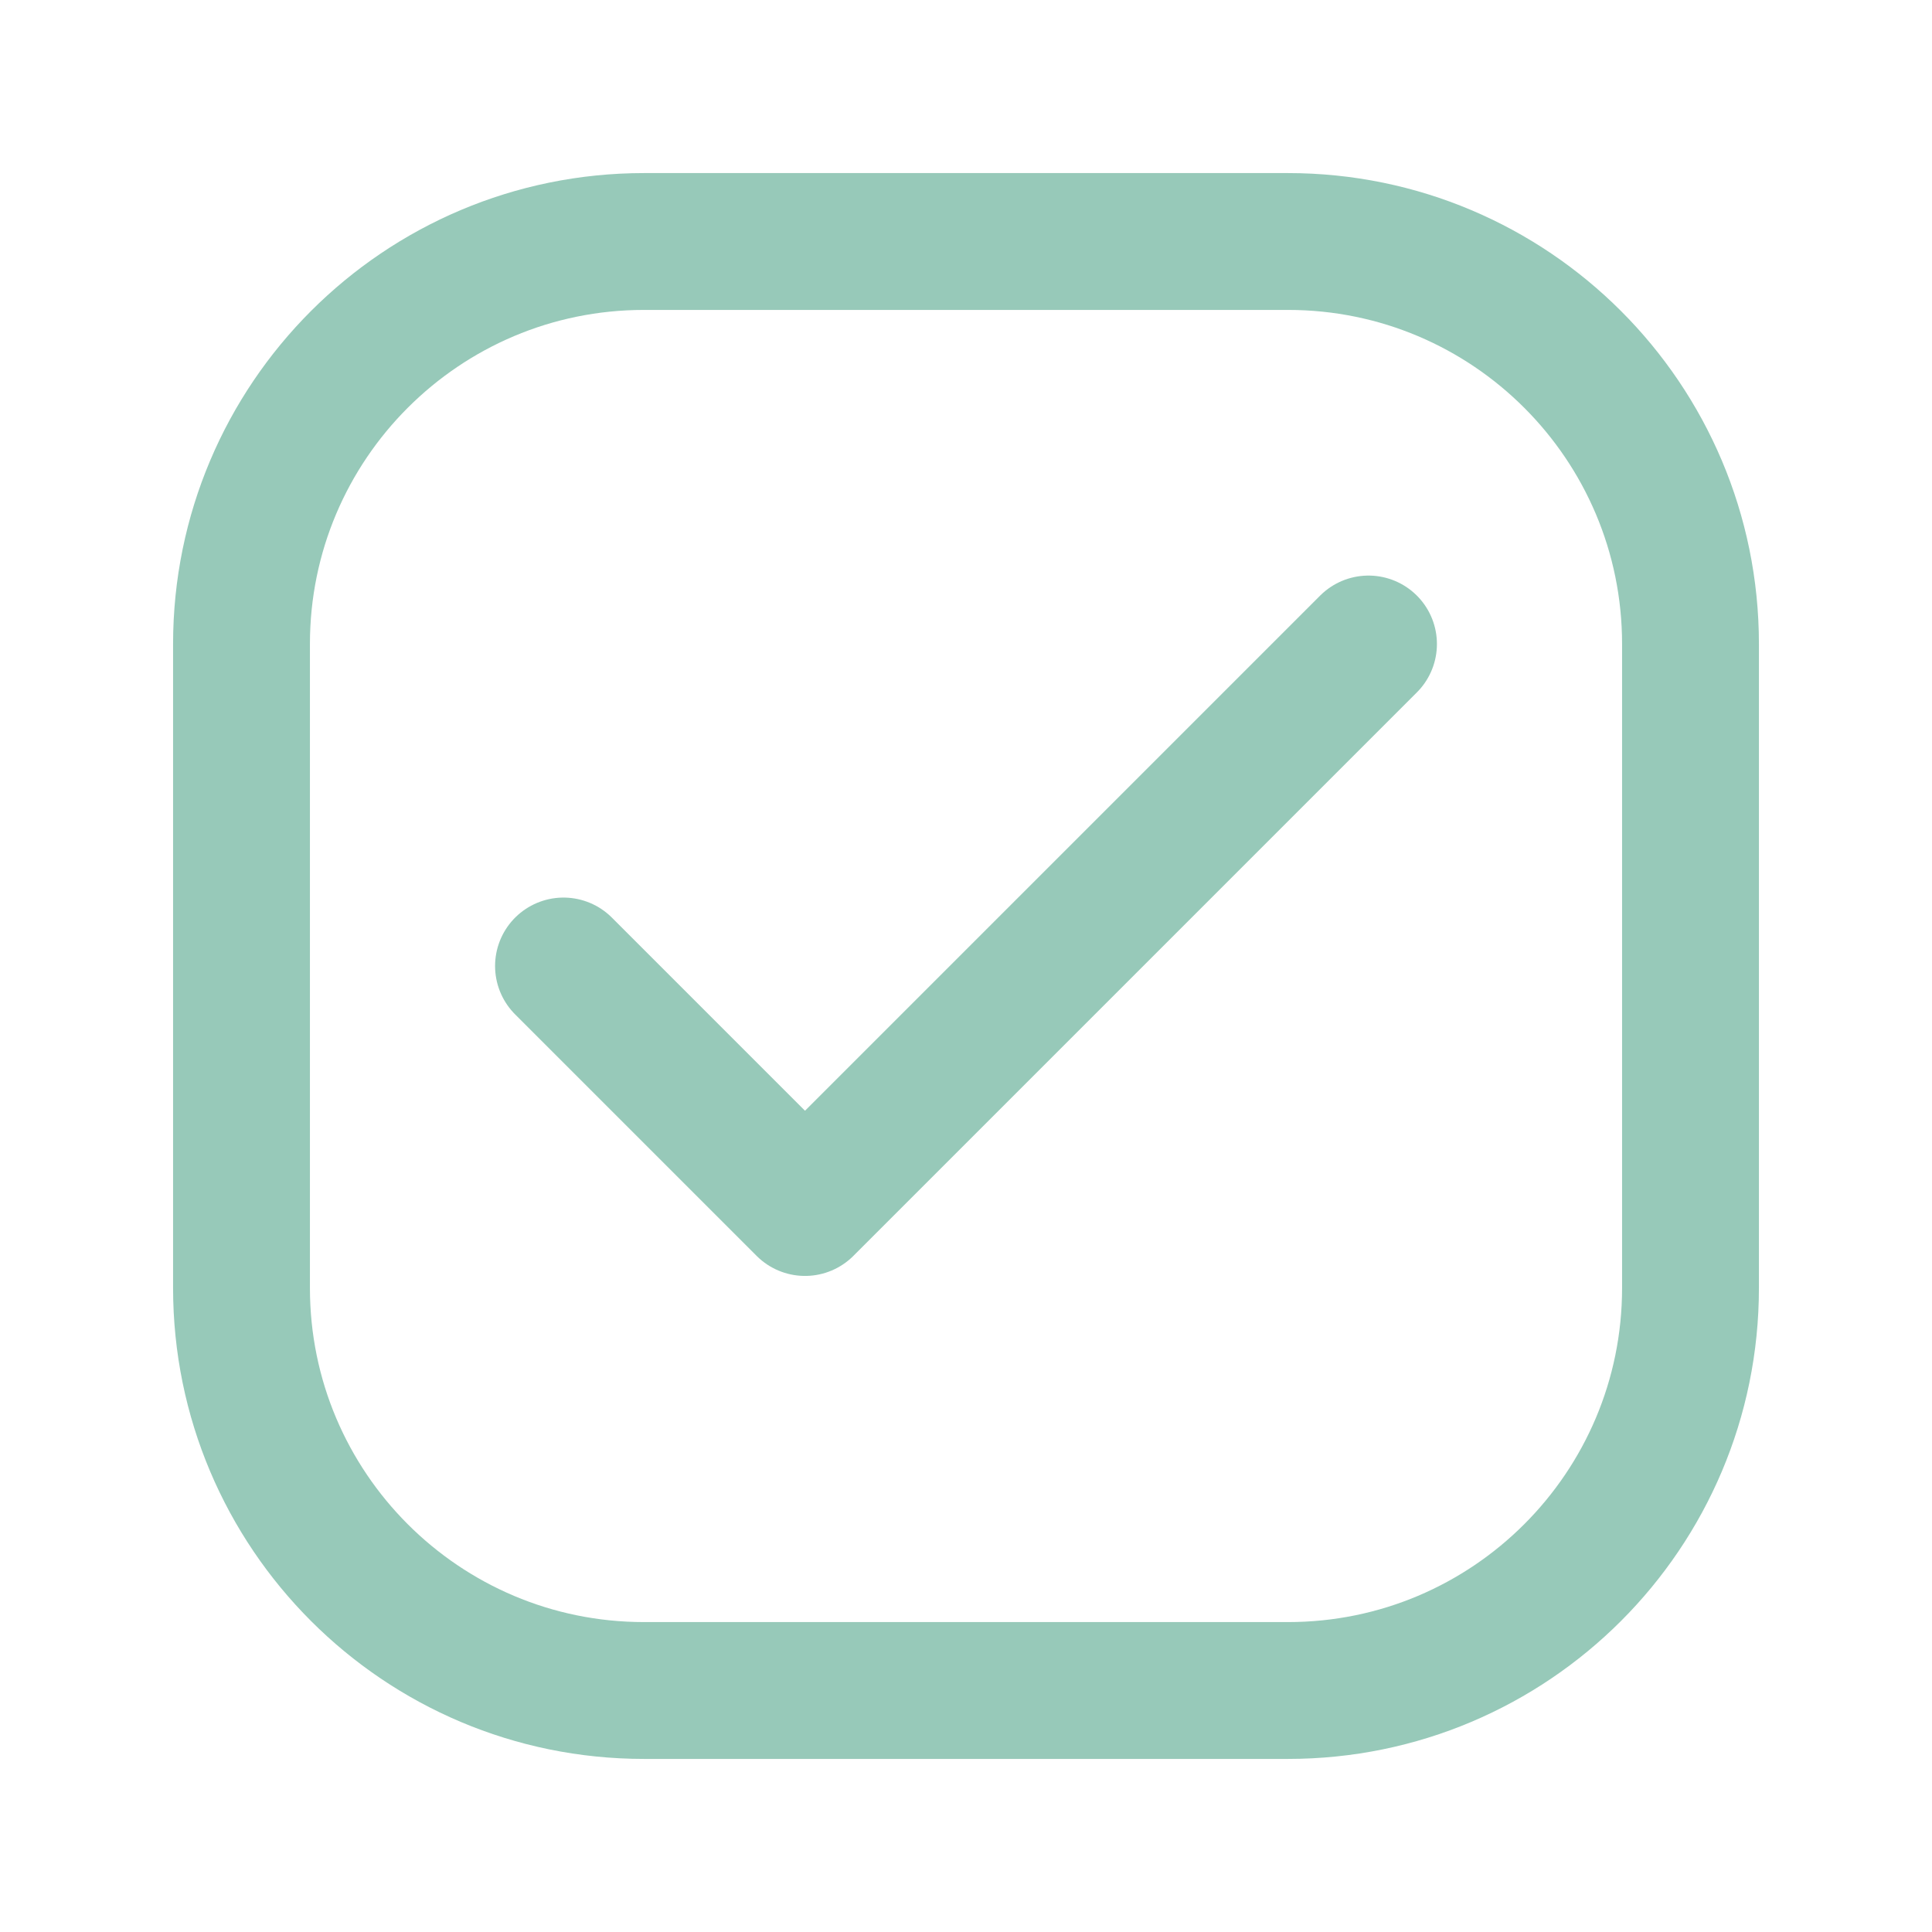
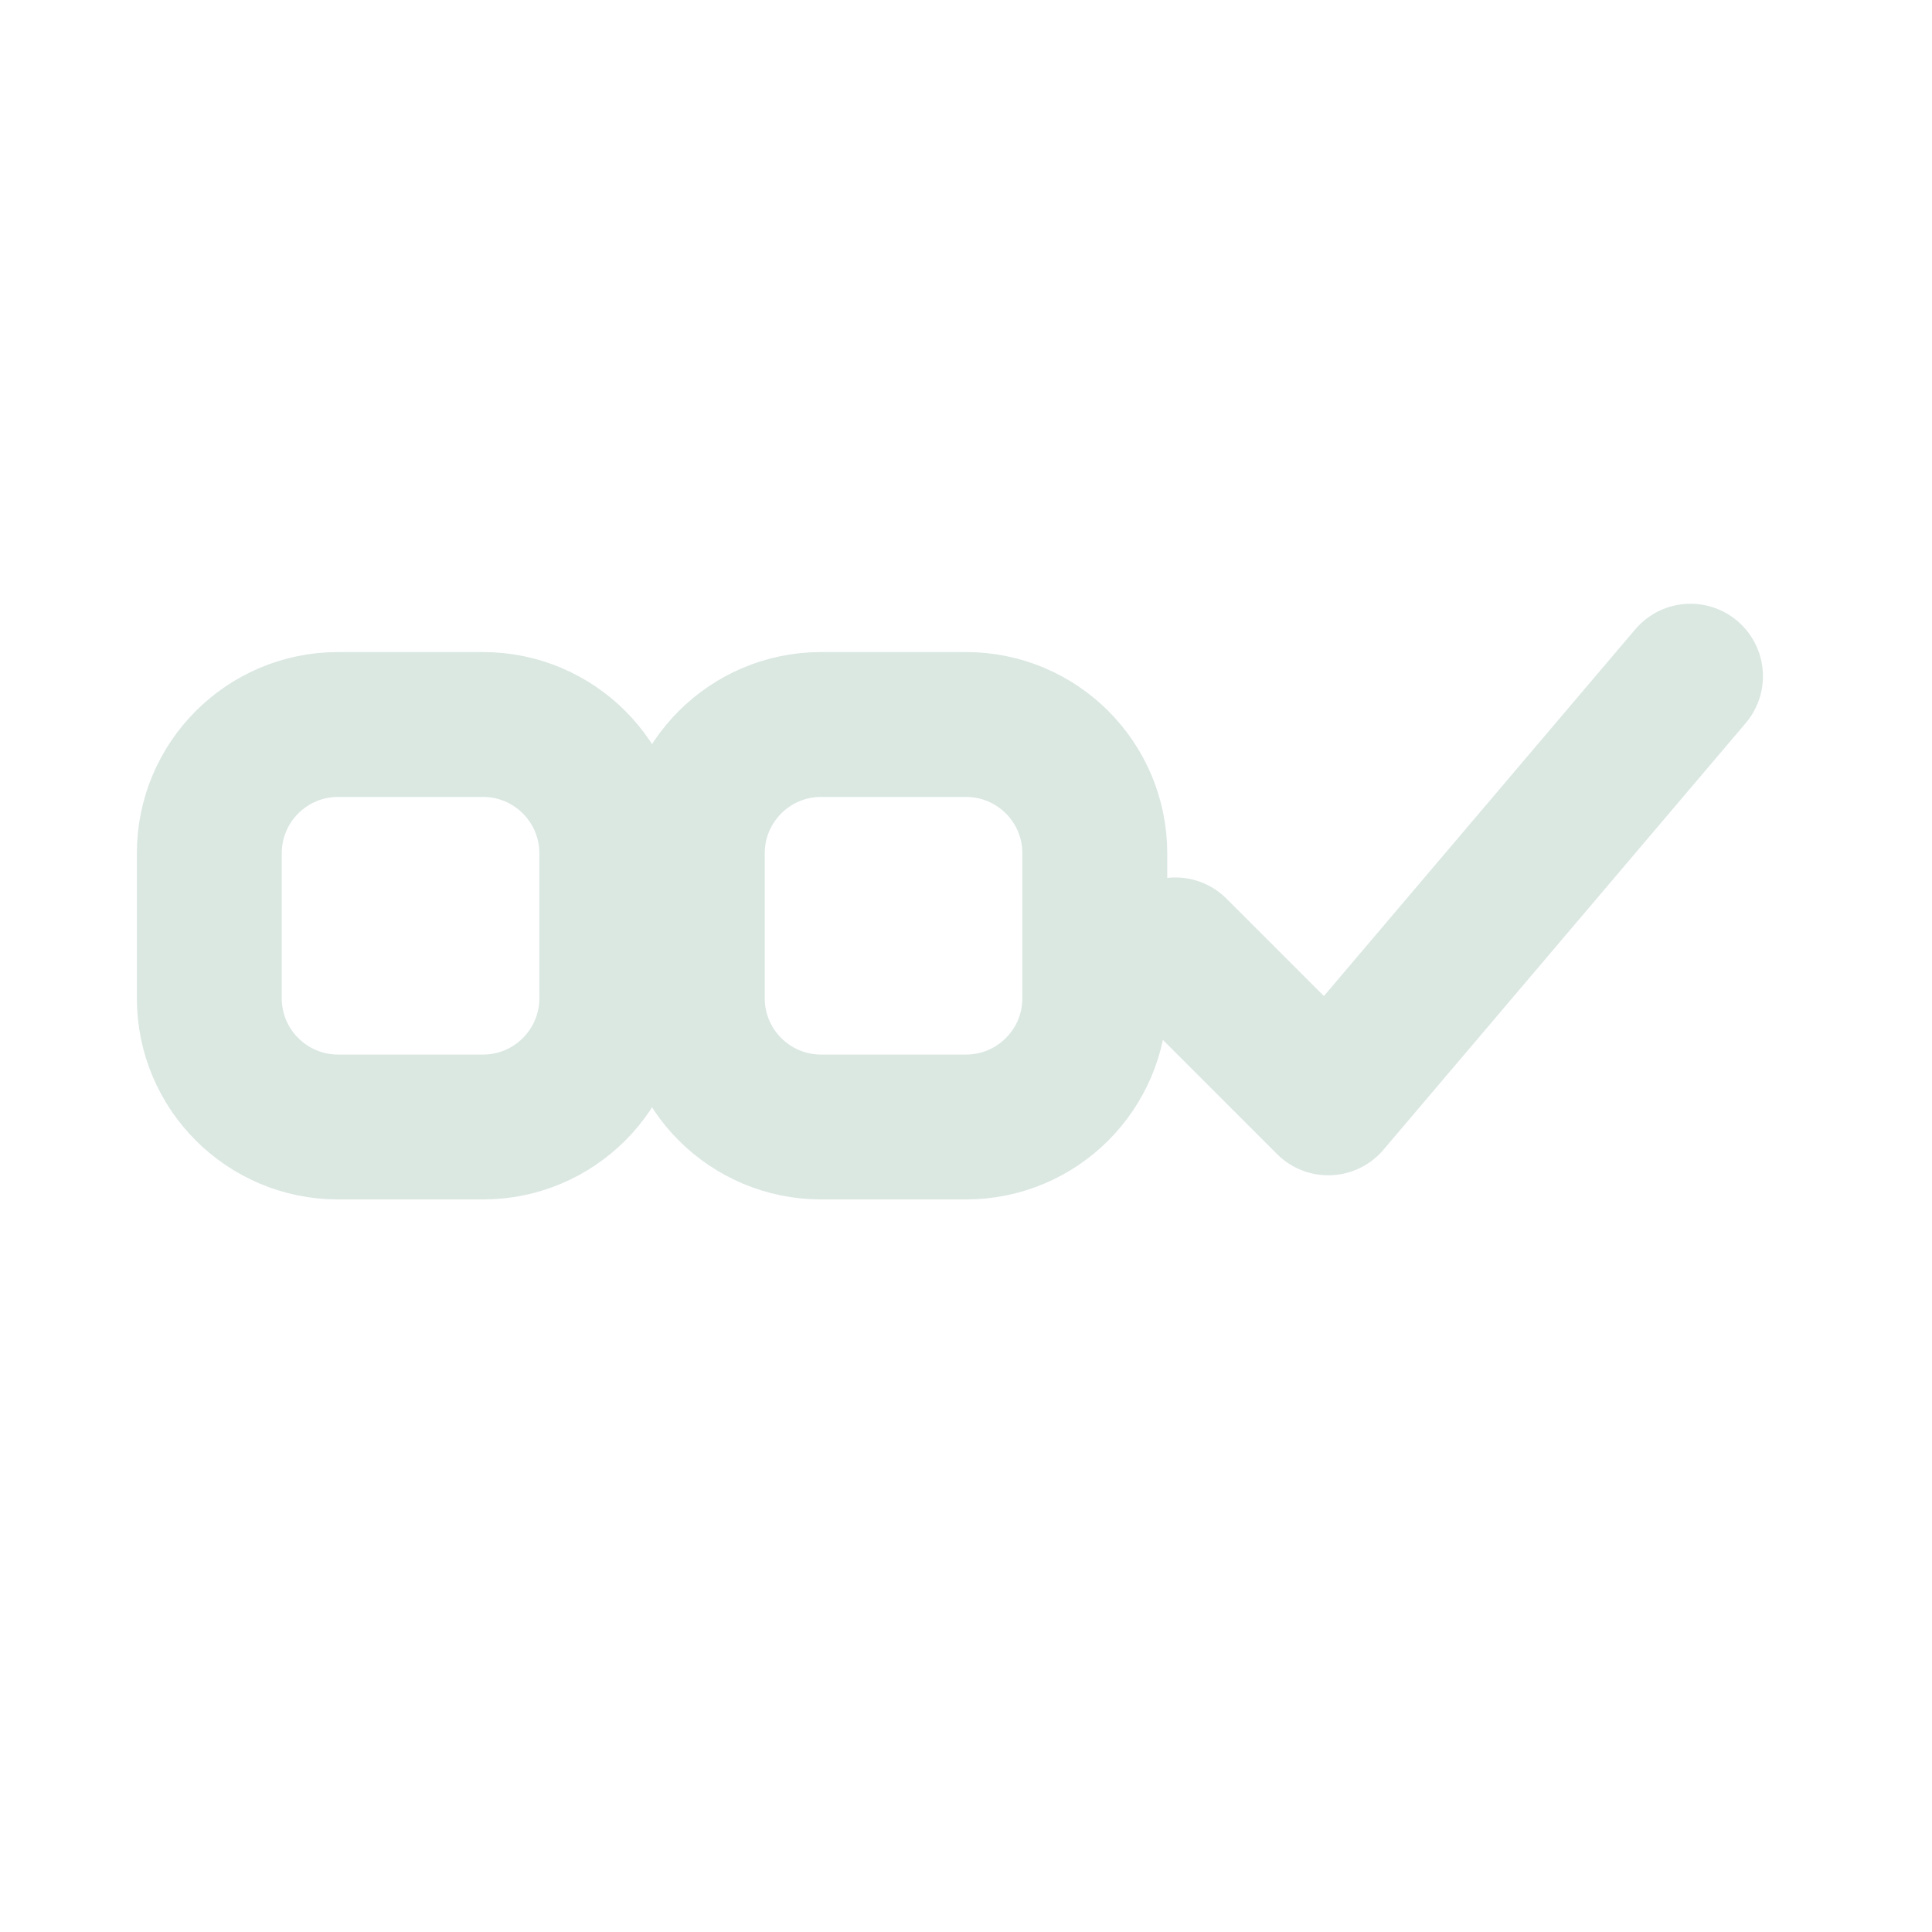
- <svg xmlns="http://www.w3.org/2000/svg" viewBox="0 0 24 24">
-   <g fill="none" stroke="#97C9B9" stroke-width="1.7" stroke-linecap="round" stroke-linejoin="round">
-     <rect x="3" y="3" width="18" height="18" rx="5" />
-     <path d="m7 12 3 3 7-7" />
-   </g>
+ <svg xmlns="http://www.w3.org/2000/svg" viewBox="0 0 24 24" width="24" height="24" fill="none" stroke="#DBE8E2" stroke-width="1.8" stroke-linecap="round" stroke-linejoin="round">
+   <rect x="2.6" y="9" width="5" height="5" rx="1.6" />
+   <rect x="8.6" y="9" width="5" height="5" rx="1.6" />
+   <path d="M14.6 11.8 16.5 13.7 21 8.4" />
</svg>
